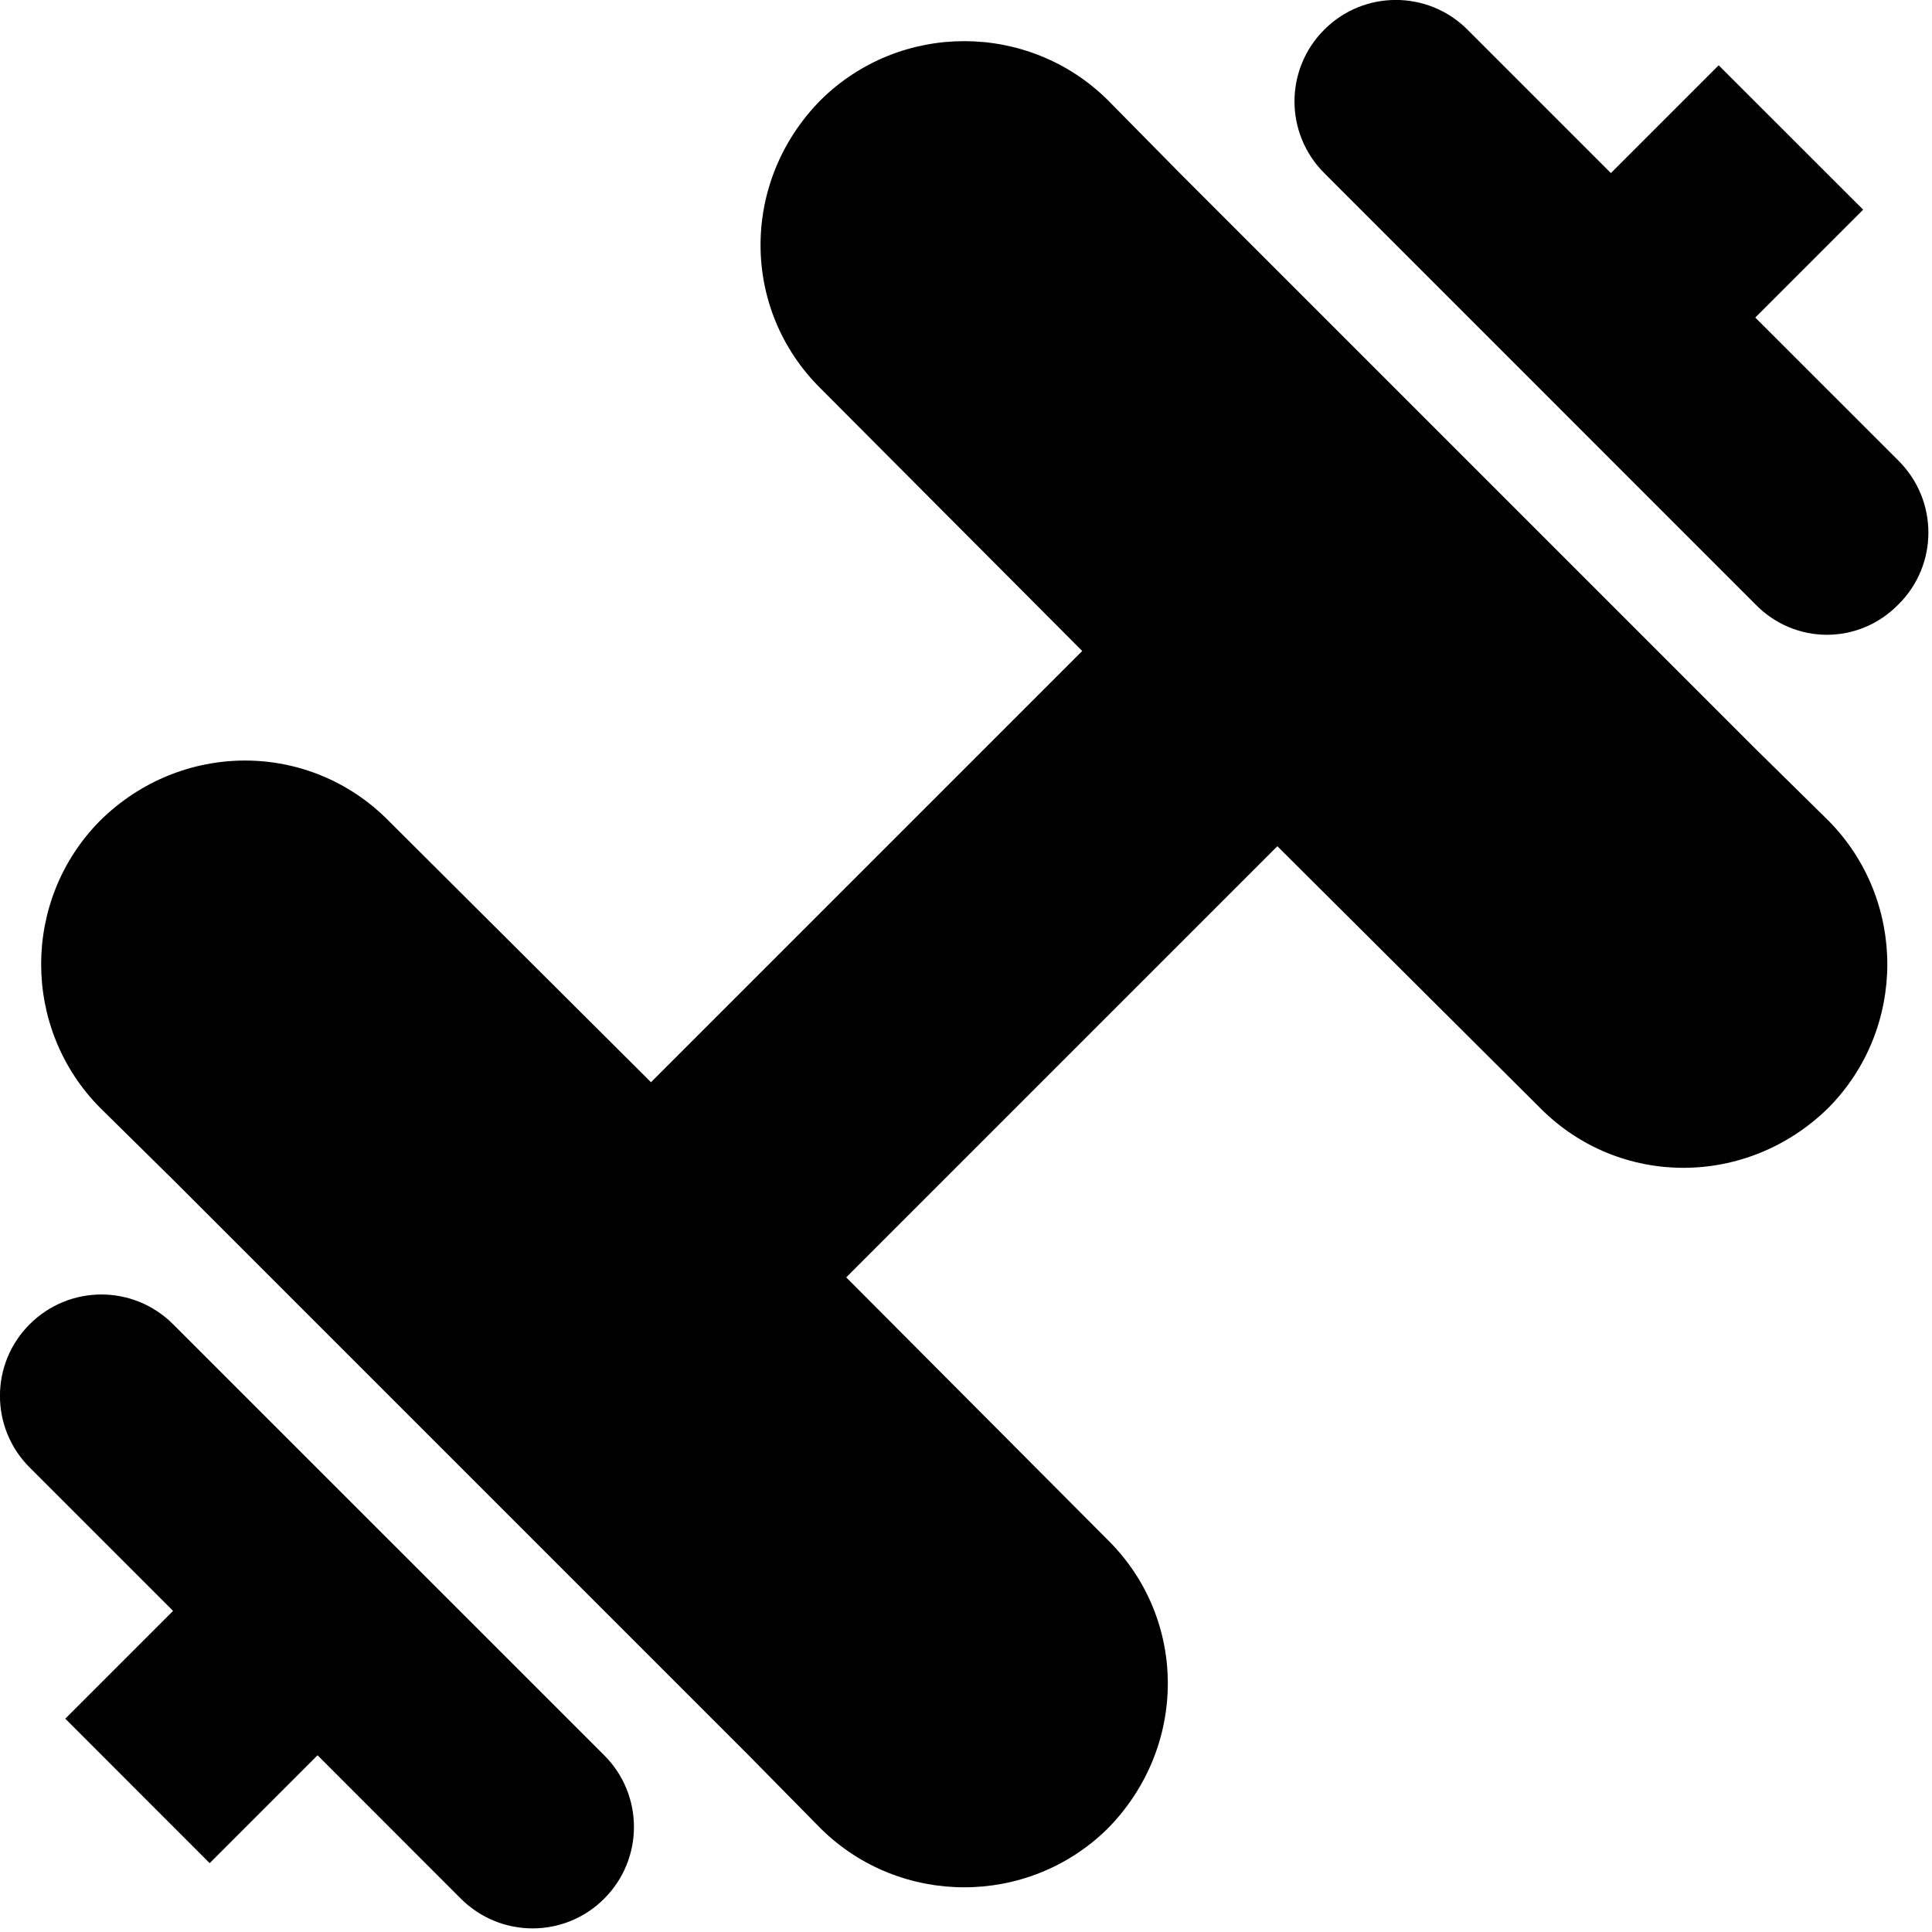
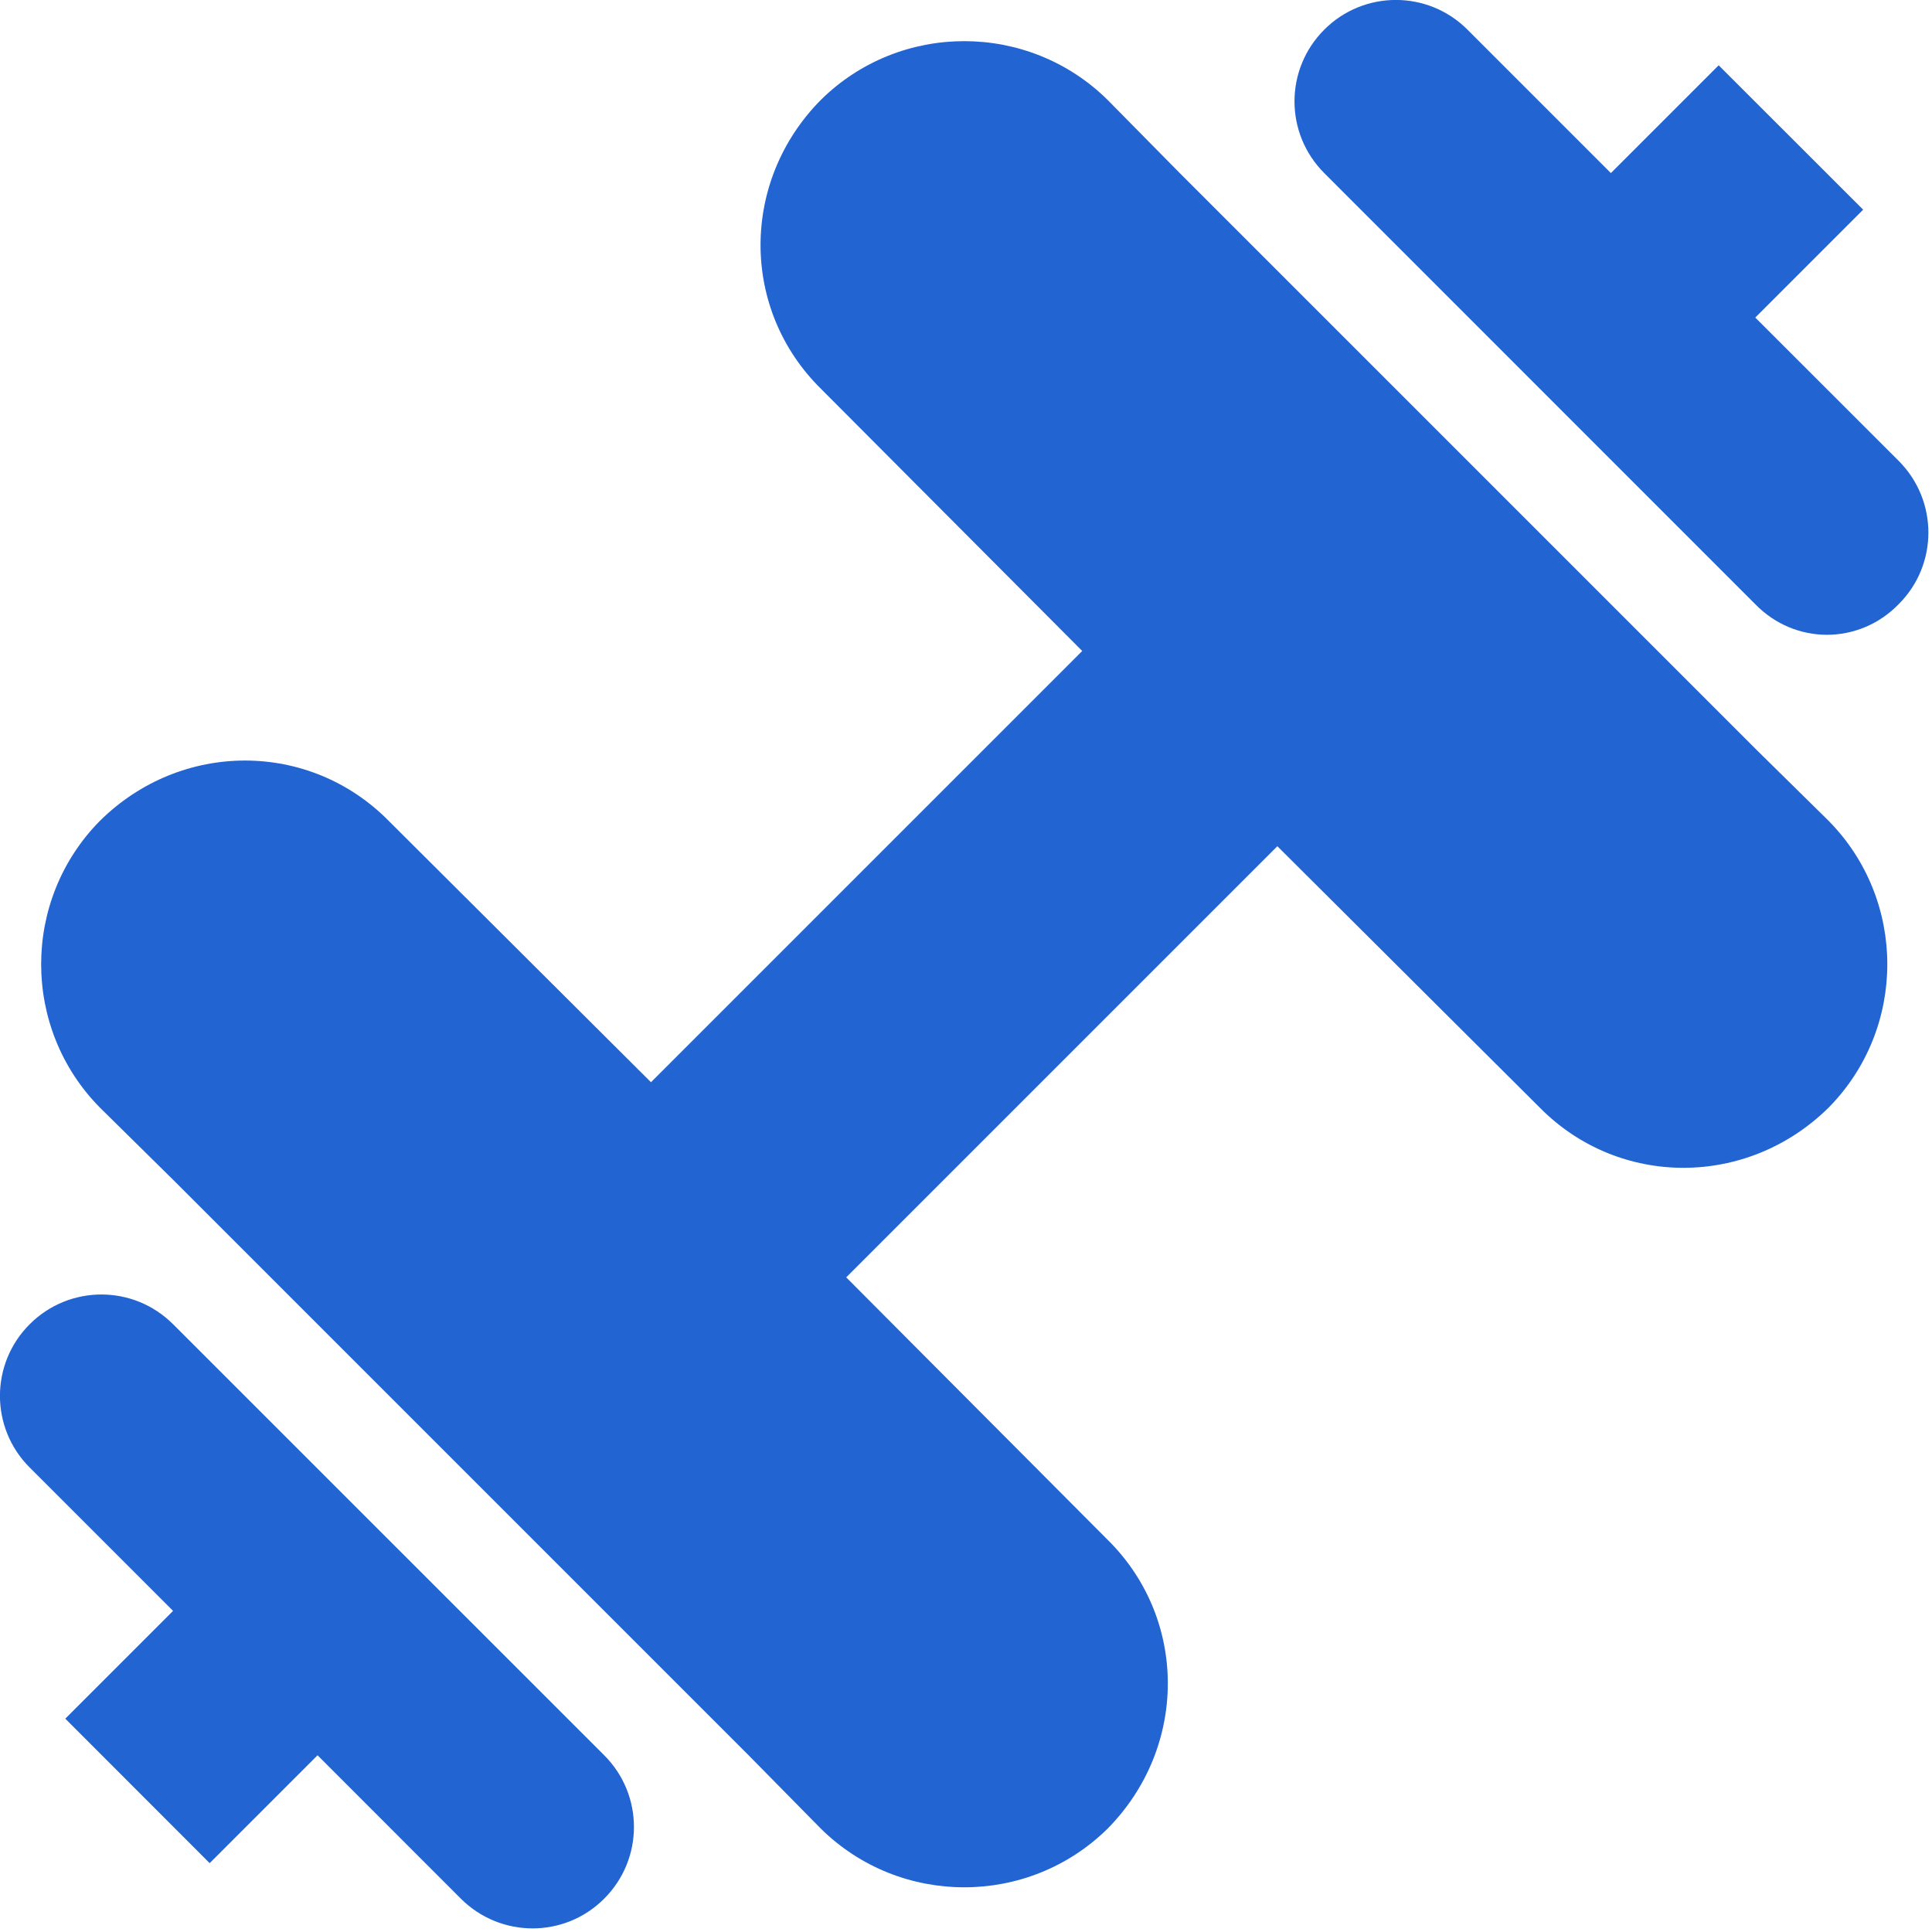
<svg xmlns="http://www.w3.org/2000/svg" width="19" height="19" viewBox="0 0 19 19" fill="none">
-   <path d="M1.702 11.602L0.983 10.893C0.212 10.113 0.212 8.852 0.983 8.072C1.782 7.282 3.042 7.282 3.822 8.072L6.402 10.643L10.643 6.402L8.072 3.822C7.282 3.042 7.282 1.782 8.072 0.983C8.852 0.212 10.113 0.212 10.893 0.983L11.602 1.702L17.262 7.362L17.983 8.072C18.753 8.852 18.753 10.113 17.983 10.893C17.183 11.682 15.922 11.682 15.143 10.893L12.562 8.322L8.322 12.562L10.893 15.143C11.682 15.922 11.682 17.183 10.893 17.983C10.113 18.753 8.852 18.753 8.072 17.983L7.362 17.262L1.702 11.602ZM0.642 16.902L1.702 15.842L0.292 14.432C-0.098 14.043 -0.098 13.412 0.292 13.023C0.682 12.633 1.312 12.633 1.702 13.023L5.942 17.262C6.332 17.652 6.332 18.282 5.942 18.672C5.553 19.062 4.923 19.062 4.532 18.672L3.123 17.262L2.062 18.323L0.642 16.902ZM16.902 0.642L18.323 2.062L17.262 3.123L18.672 4.532C19.062 4.923 19.062 5.553 18.672 5.942C18.282 6.343 17.652 6.343 17.262 5.942L13.023 1.702C12.633 1.312 12.633 0.682 13.023 0.292C13.412 -0.098 14.043 -0.098 14.432 0.292L15.842 1.702L16.902 0.642Z" fill="currentColor" />
+   <path d="M1.702 11.602L0.983 10.893C0.212 10.113 0.212 8.852 0.983 8.072C1.782 7.282 3.042 7.282 3.822 8.072L6.402 10.643L10.643 6.402L8.072 3.822C7.282 3.042 7.282 1.782 8.072 0.983C8.852 0.212 10.113 0.212 10.893 0.983L11.602 1.702L17.262 7.362L17.983 8.072C18.753 8.852 18.753 10.113 17.983 10.893C17.183 11.682 15.922 11.682 15.143 10.893L12.562 8.322L8.322 12.562L10.893 15.143C11.682 15.922 11.682 17.183 10.893 17.983C10.113 18.753 8.852 18.753 8.072 17.983L7.362 17.262L1.702 11.602ZM0.642 16.902L1.702 15.842L0.292 14.432C-0.098 14.043 -0.098 13.412 0.292 13.023C0.682 12.633 1.312 12.633 1.702 13.023L5.942 17.262C6.332 17.652 6.332 18.282 5.942 18.672C5.553 19.062 4.923 19.062 4.532 18.672L3.123 17.262L2.062 18.323L0.642 16.902ZM16.902 0.642L18.323 2.062L17.262 3.123L18.672 4.532C19.062 4.923 19.062 5.553 18.672 5.942C18.282 6.343 17.652 6.343 17.262 5.942L13.023 1.702C12.633 1.312 12.633 0.682 13.023 0.292C13.412 -0.098 14.043 -0.098 14.432 0.292L15.842 1.702L16.902 0.642Z" fill="#2264D1" />
</svg>
